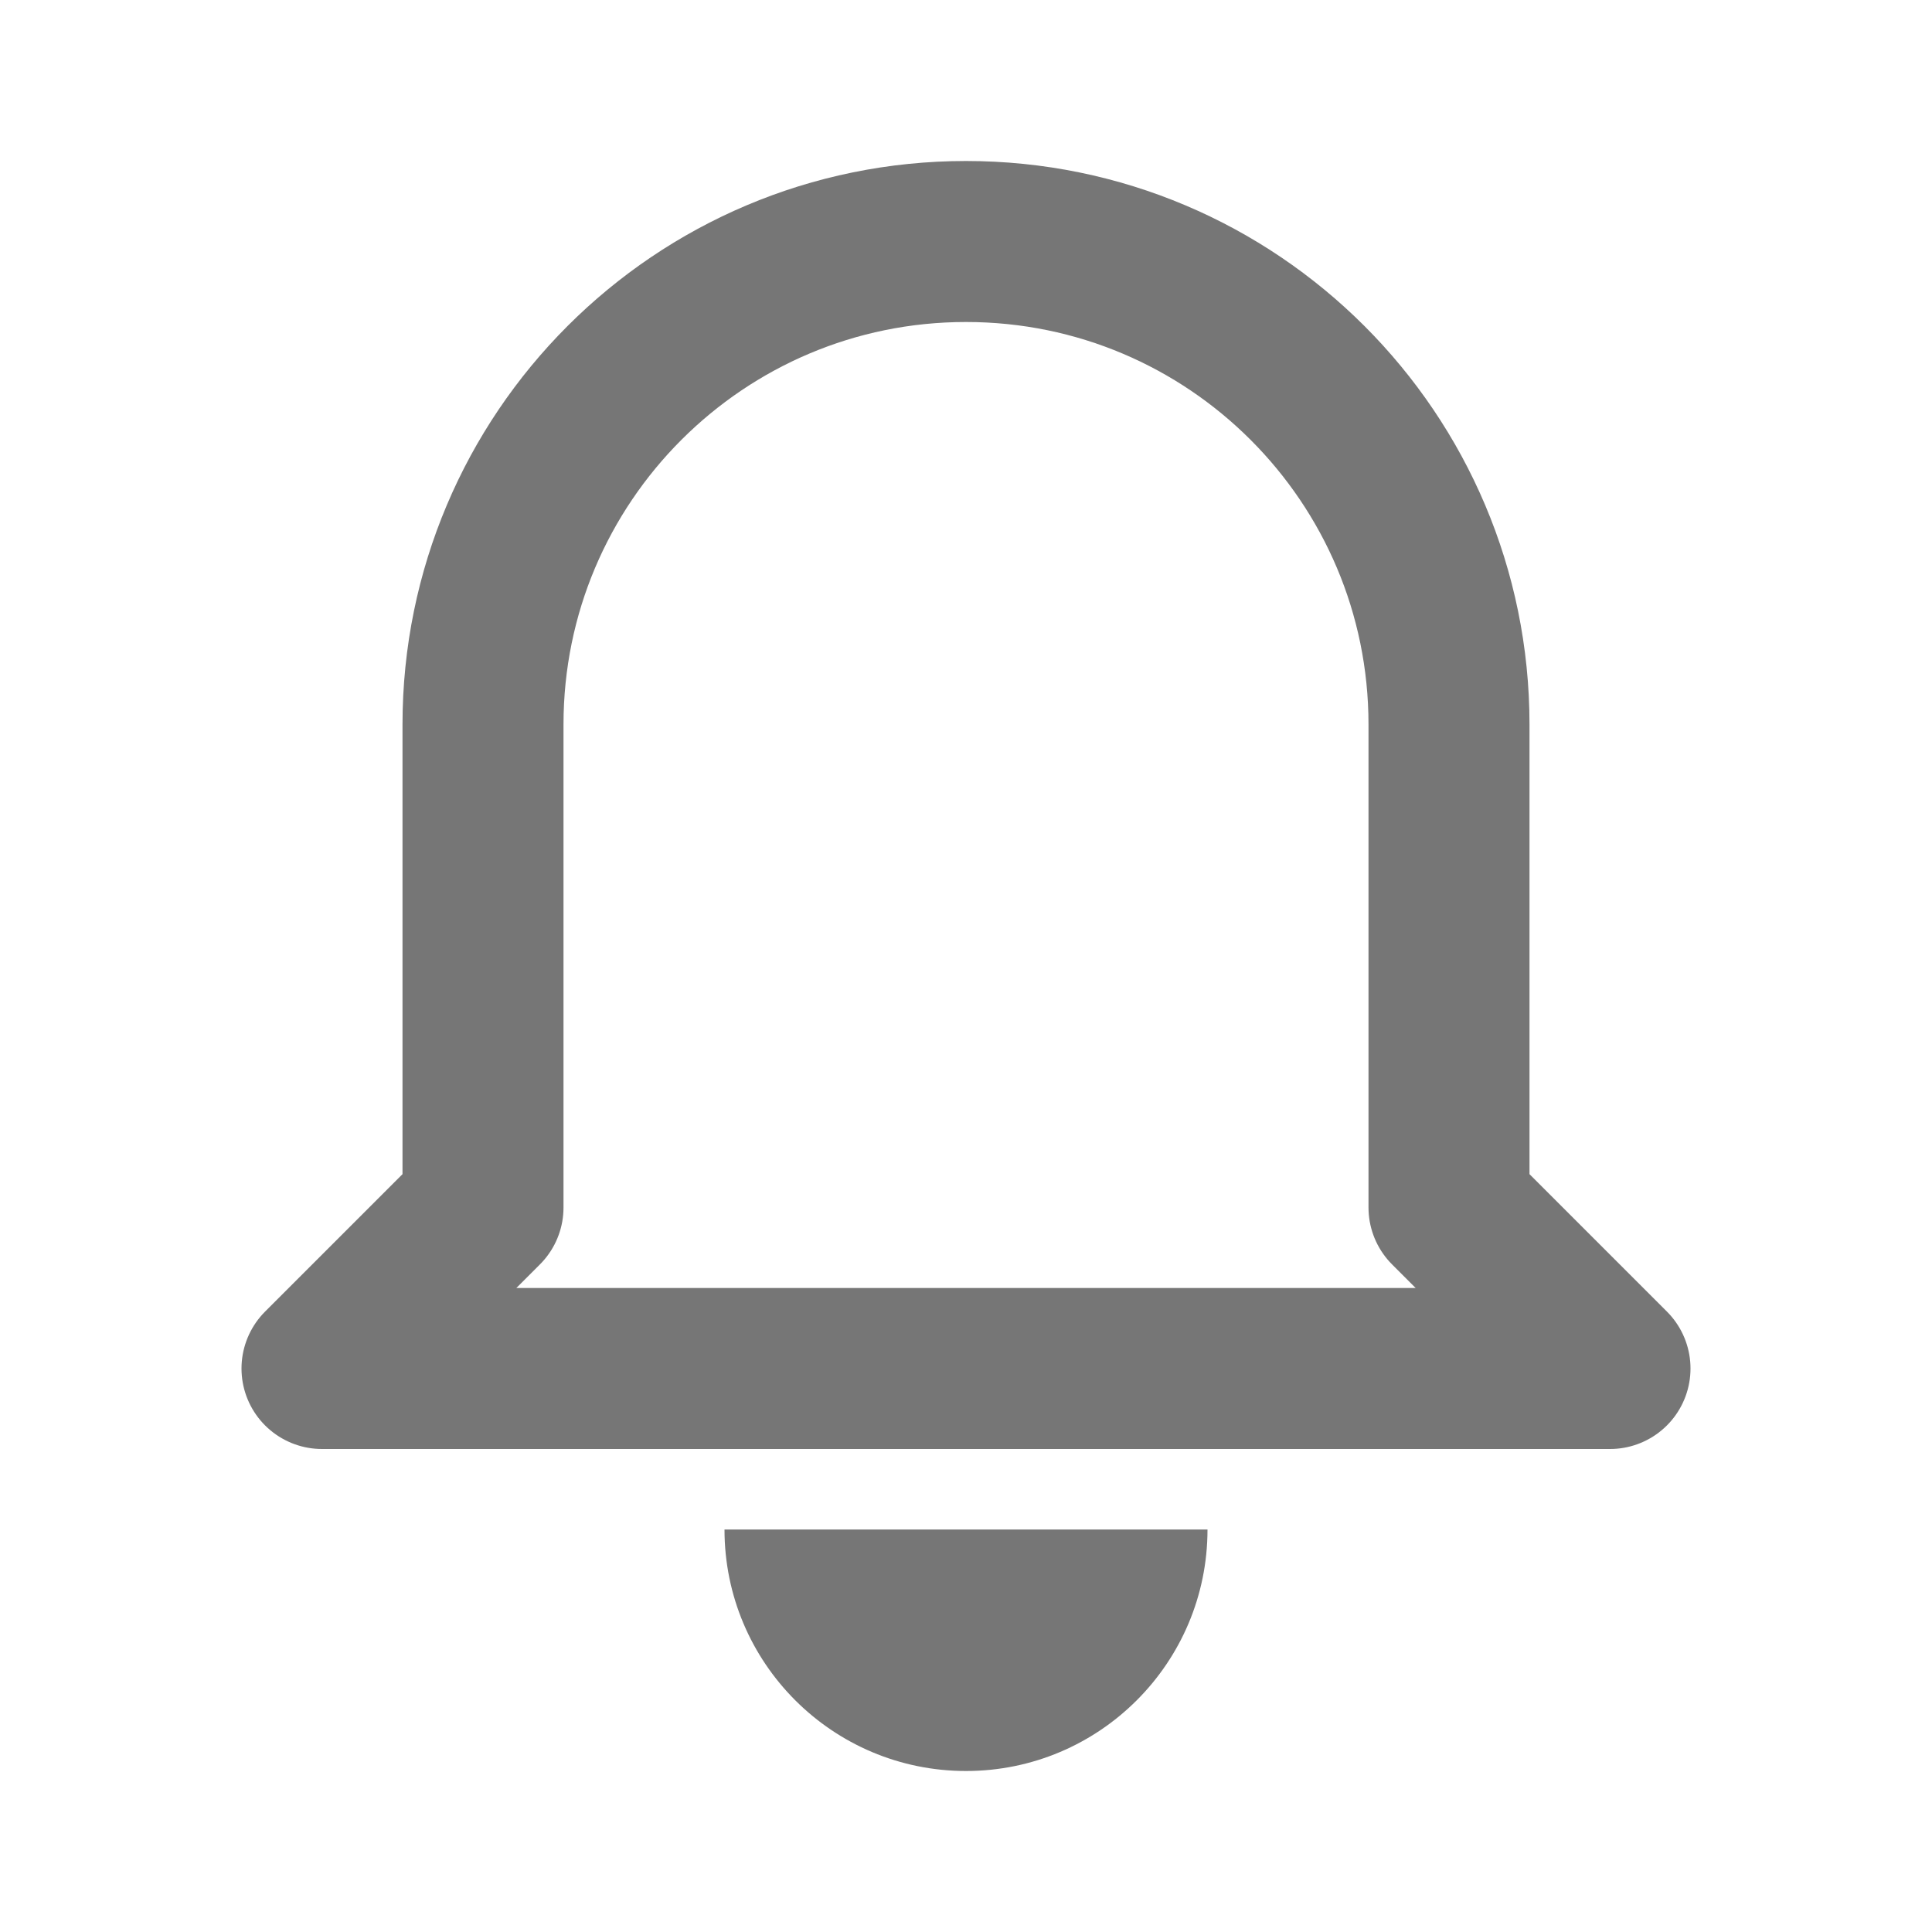
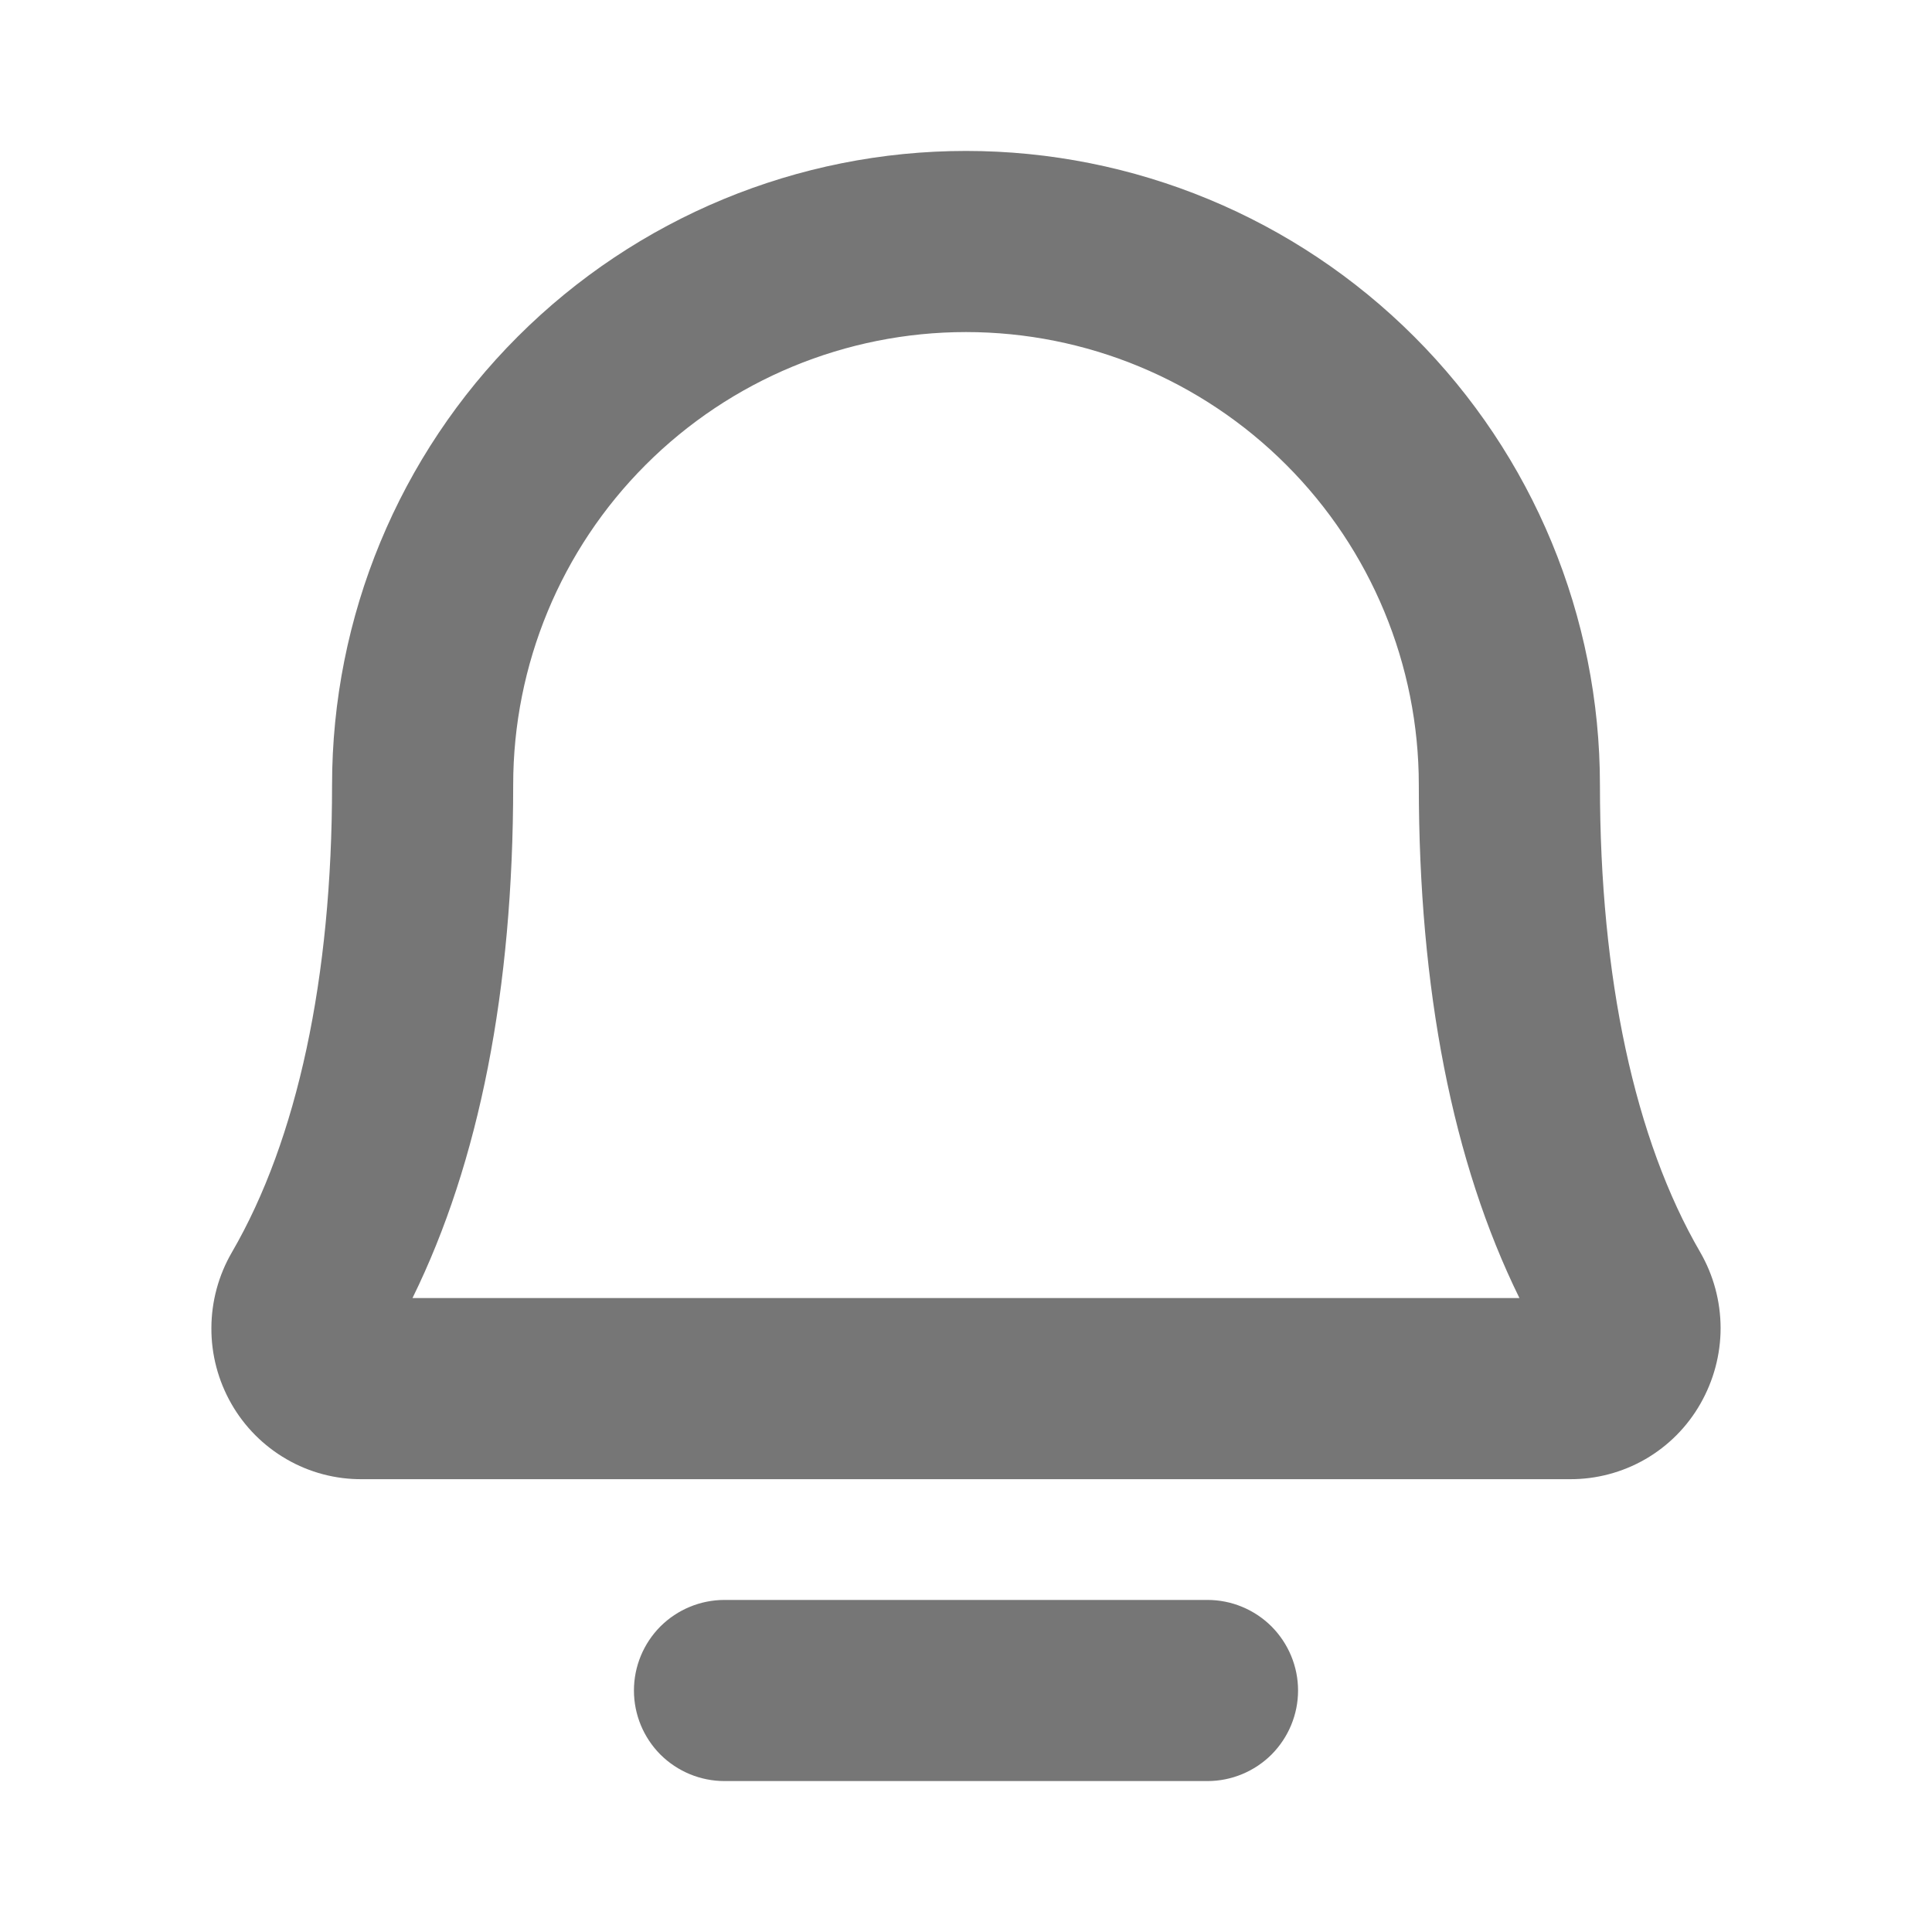
<svg xmlns="http://www.w3.org/2000/svg" width="24" height="24" viewBox="0 0 24 24" fill="none">
-   <path fill-rule="evenodd" clip-rule="evenodd" d="M18 9C18 5.686 15.314 3 12 3C8.686 3 6 5.686 6 9V15L4 17H20L18 15V9Z" stroke="#767676" stroke-width="2" stroke-linejoin="round" />
-   <path d="M12 22C13.657 22 15 20.657 15 19H9C9 20.657 10.343 22 12 22Z" fill="#767676" />
+   <g id="BellSimple">
+     <path id="Vector" d="M21.121 15.556C20.307 14.156 19.875 12.147 19.875 9.75C19.875 7.661 19.045 5.658 17.568 4.182C16.091 2.705 14.088 1.875 12 1.875C9.911 1.875 7.908 2.705 6.431 4.182C4.954 5.658 4.125 7.661 4.125 9.75C4.125 12.148 3.694 14.156 2.881 15.556C2.715 15.841 2.627 16.166 2.626 16.496C2.624 16.826 2.71 17.151 2.874 17.438C3.037 17.724 3.274 17.962 3.56 18.127C3.845 18.292 4.17 18.378 4.5 18.375H19.5C19.829 18.377 20.153 18.291 20.438 18.127C20.724 17.962 20.96 17.724 21.123 17.438C21.287 17.151 21.374 16.827 21.374 16.497C21.373 16.166 21.286 15.842 21.121 15.556ZM5.124 16.125C5.954 14.438 6.375 12.294 6.375 9.75C6.375 8.258 6.967 6.827 8.022 5.773C9.077 4.718 10.508 4.125 12 4.125C13.492 4.125 14.922 4.718 15.977 5.773C17.032 6.827 17.625 8.258 17.625 9.75C17.625 12.293 18.045 14.438 18.875 16.125H5.124ZM16.125 21C16.125 21.298 16.006 21.584 15.795 21.796C15.584 22.006 15.298 22.125 15 22.125H9C8.701 22.125 8.415 22.006 8.204 21.796C7.993 21.584 7.875 21.298 7.875 21C7.875 20.702 7.993 20.416 8.204 20.204C8.415 19.994 8.701 19.875 9 19.875H15C15.298 19.875 15.584 19.994 15.795 20.204C16.006 20.416 16.125 20.702 16.125 21Z" fill="#767676" />
+   </g>
</svg>
